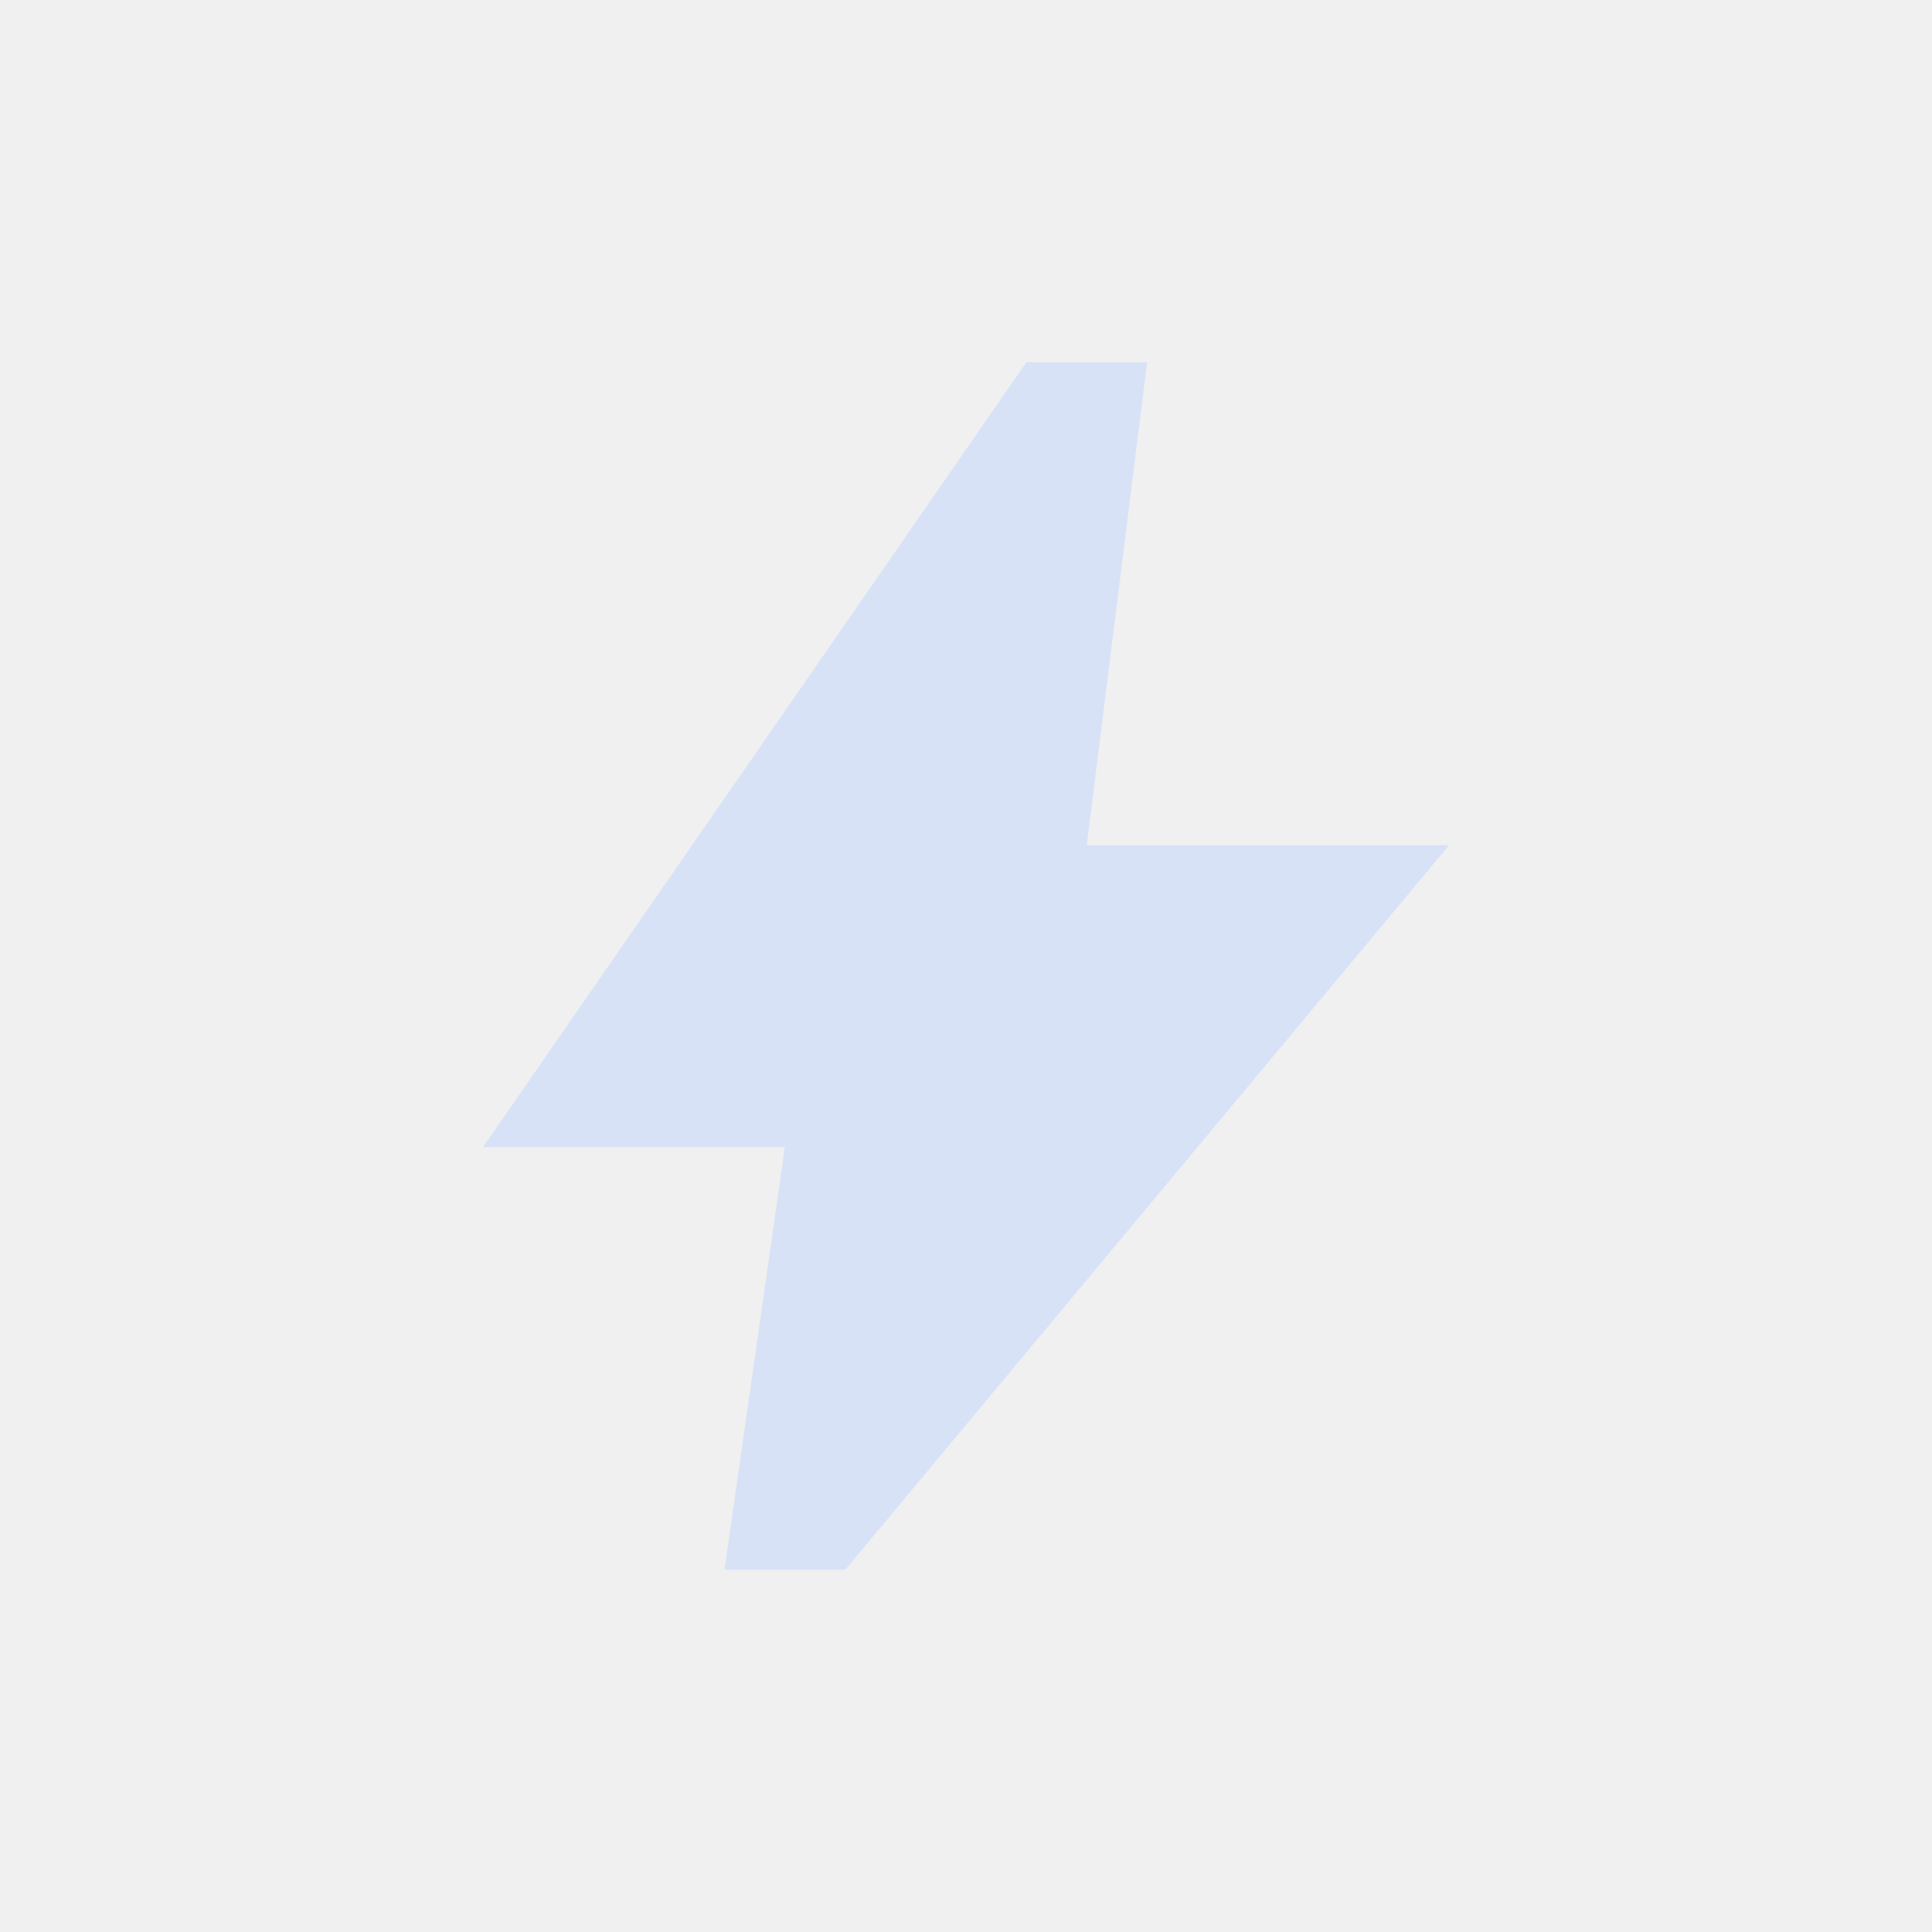
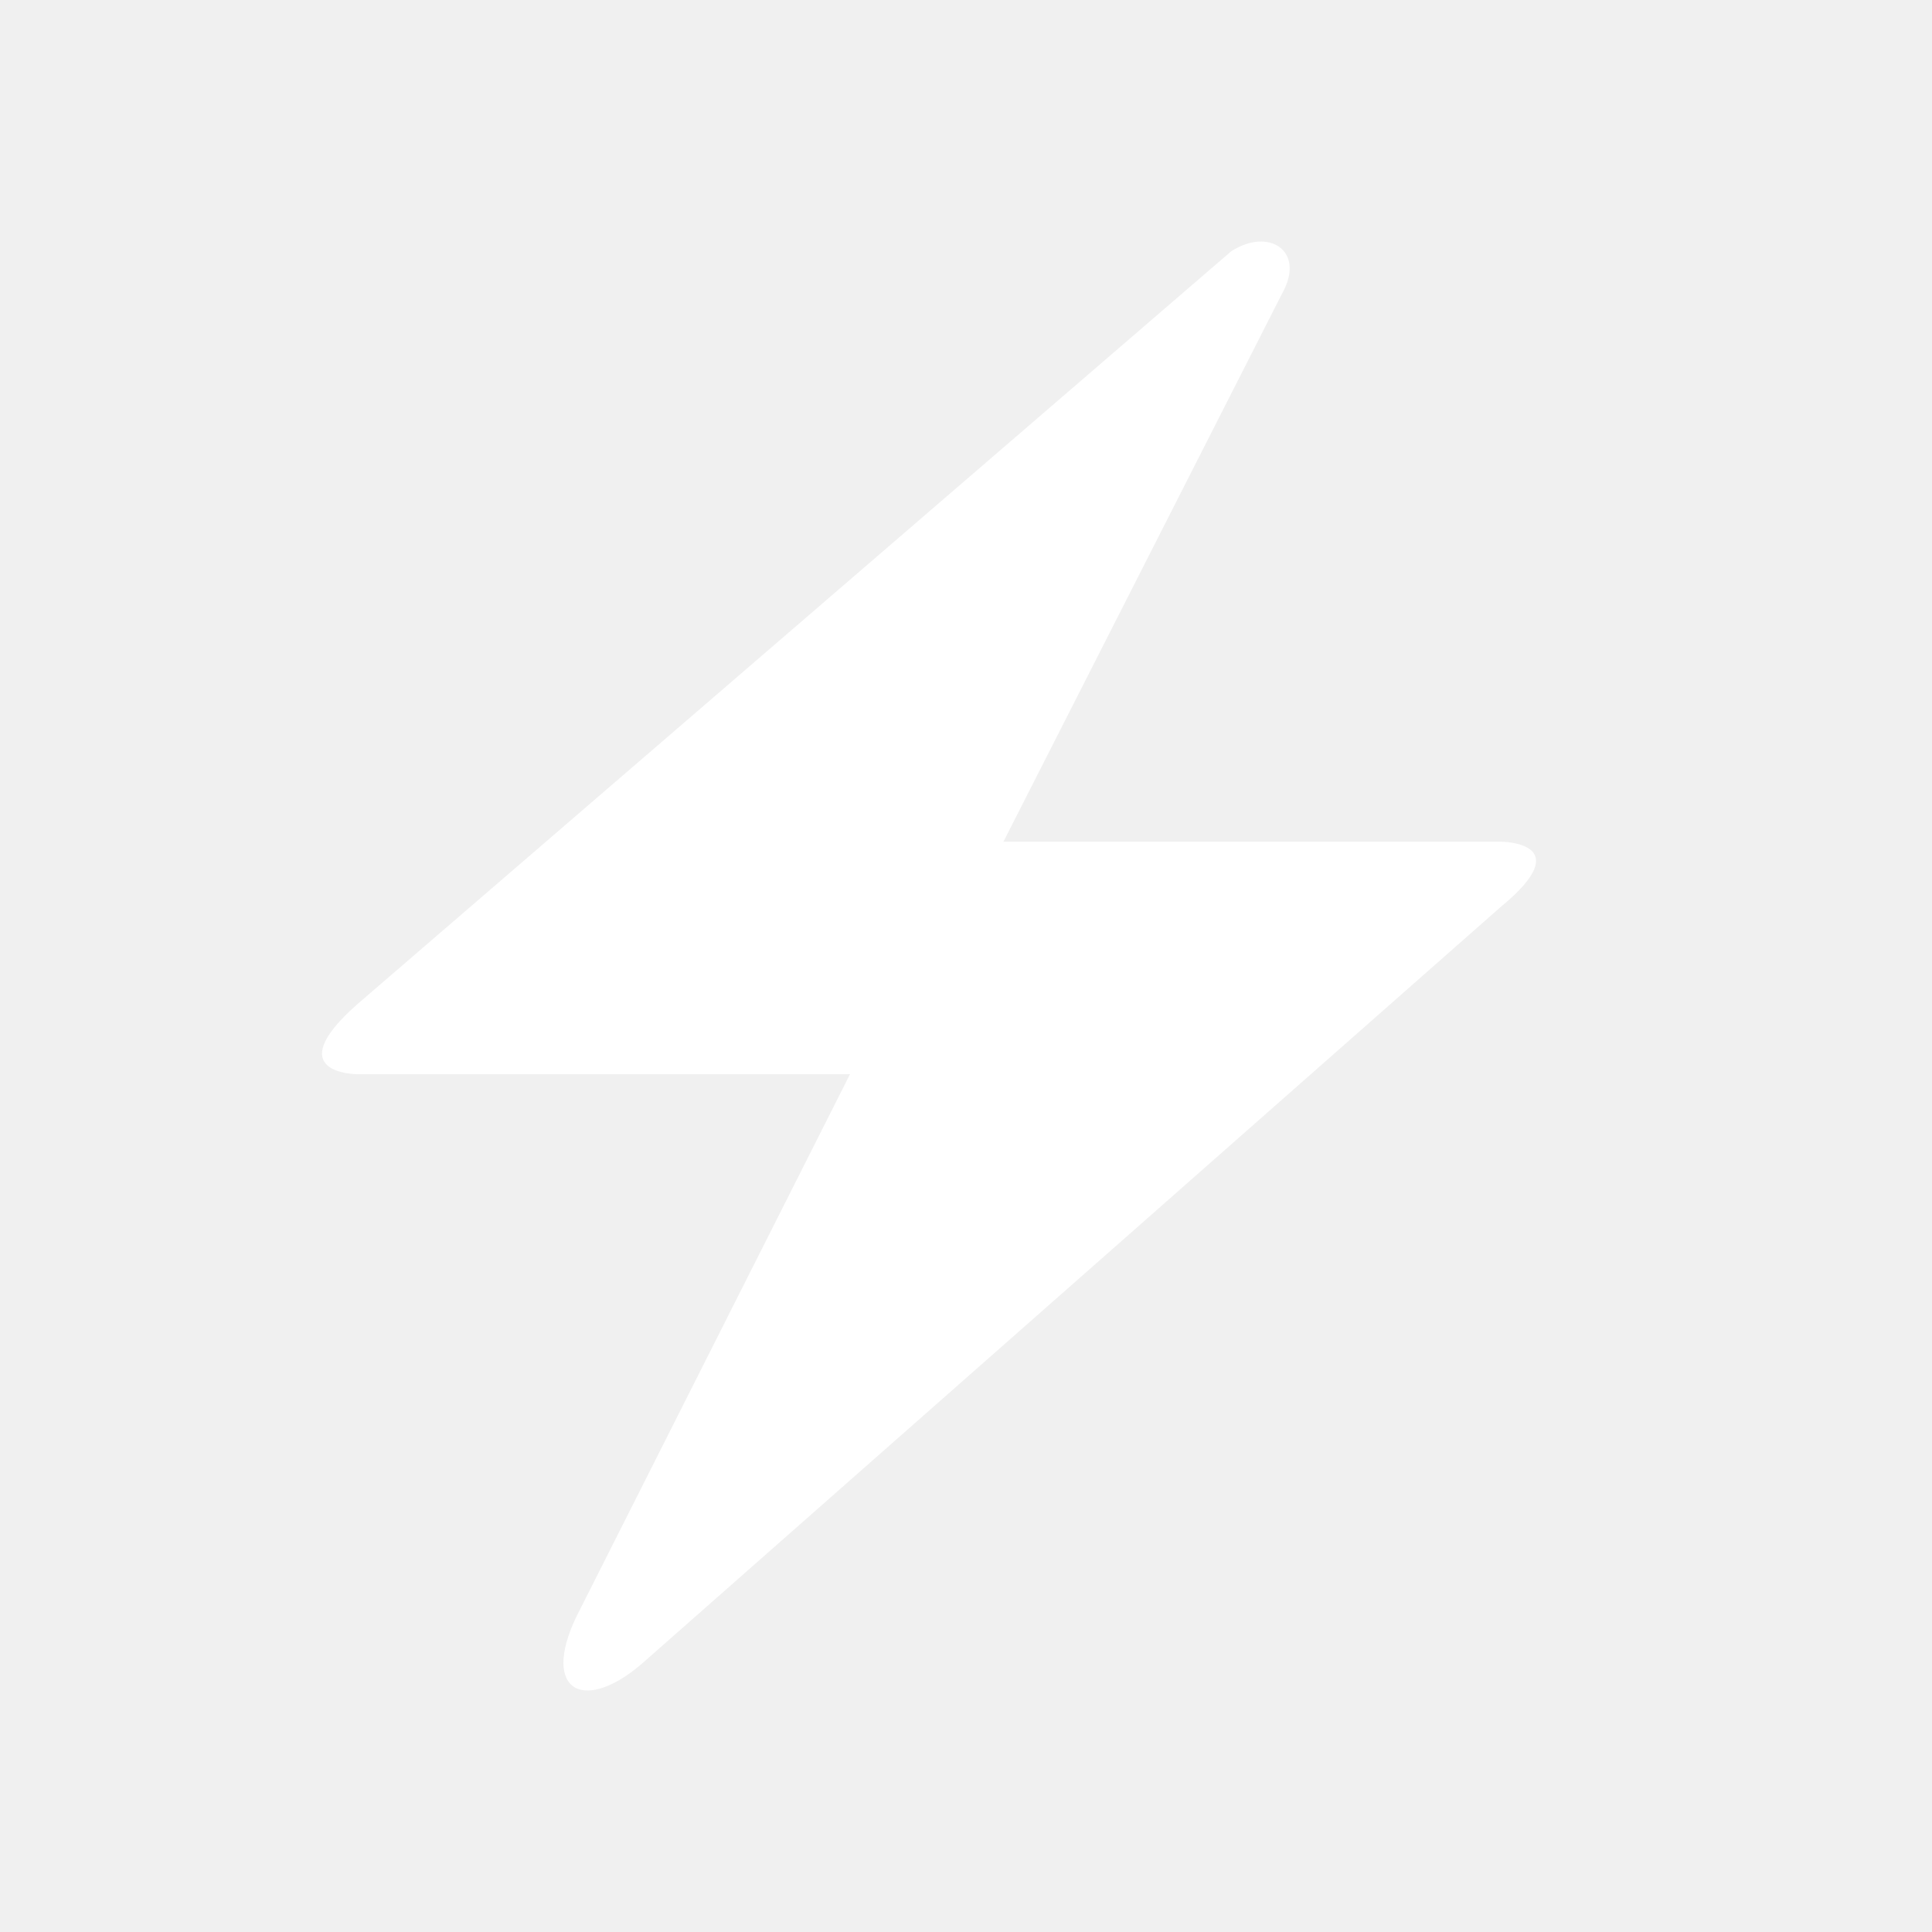
<svg xmlns="http://www.w3.org/2000/svg" width="24" height="24" viewBox="0 0 24 24" fill="none">
-   <g clip-path="url(#clip0_13199_56798)">
-     <path d="M9 19.5L9.75 14.25H6L12.75 4.5H14.25L13.5 10.5H18L10.5 19.5H9Z" fill="#D7E2F7" />
+   <g clip-path="url(#clip0_16761_649266)">
+     <g clip-path="url(#clip1_16761_649266)">
+       <path d="M4.436 12.477L15.295 3.121C15.768 2.818 16.219 3.121 15.93 3.64L12.465 10.456H18.645C18.645 10.456 19.627 10.456 18.645 11.264L7.96 20.679C7.209 21.314 6.689 20.968 7.209 19.986L10.559 13.344H4.436C4.436 13.344 3.455 13.344 4.436 12.477Z" fill="white" />
+     </g>
  </g>
  <defs>
-     <clipPath id="clip0_13199_56798">
+     <clipPath id="clip0_16761_649266">
      <rect width="24" height="24" fill="white" />
+     </clipPath>
+     <clipPath id="clip1_16761_649266">
+       <rect width="18" height="18" fill="white" transform="translate(3 3)" />
    </clipPath>
  </defs>
</svg>
